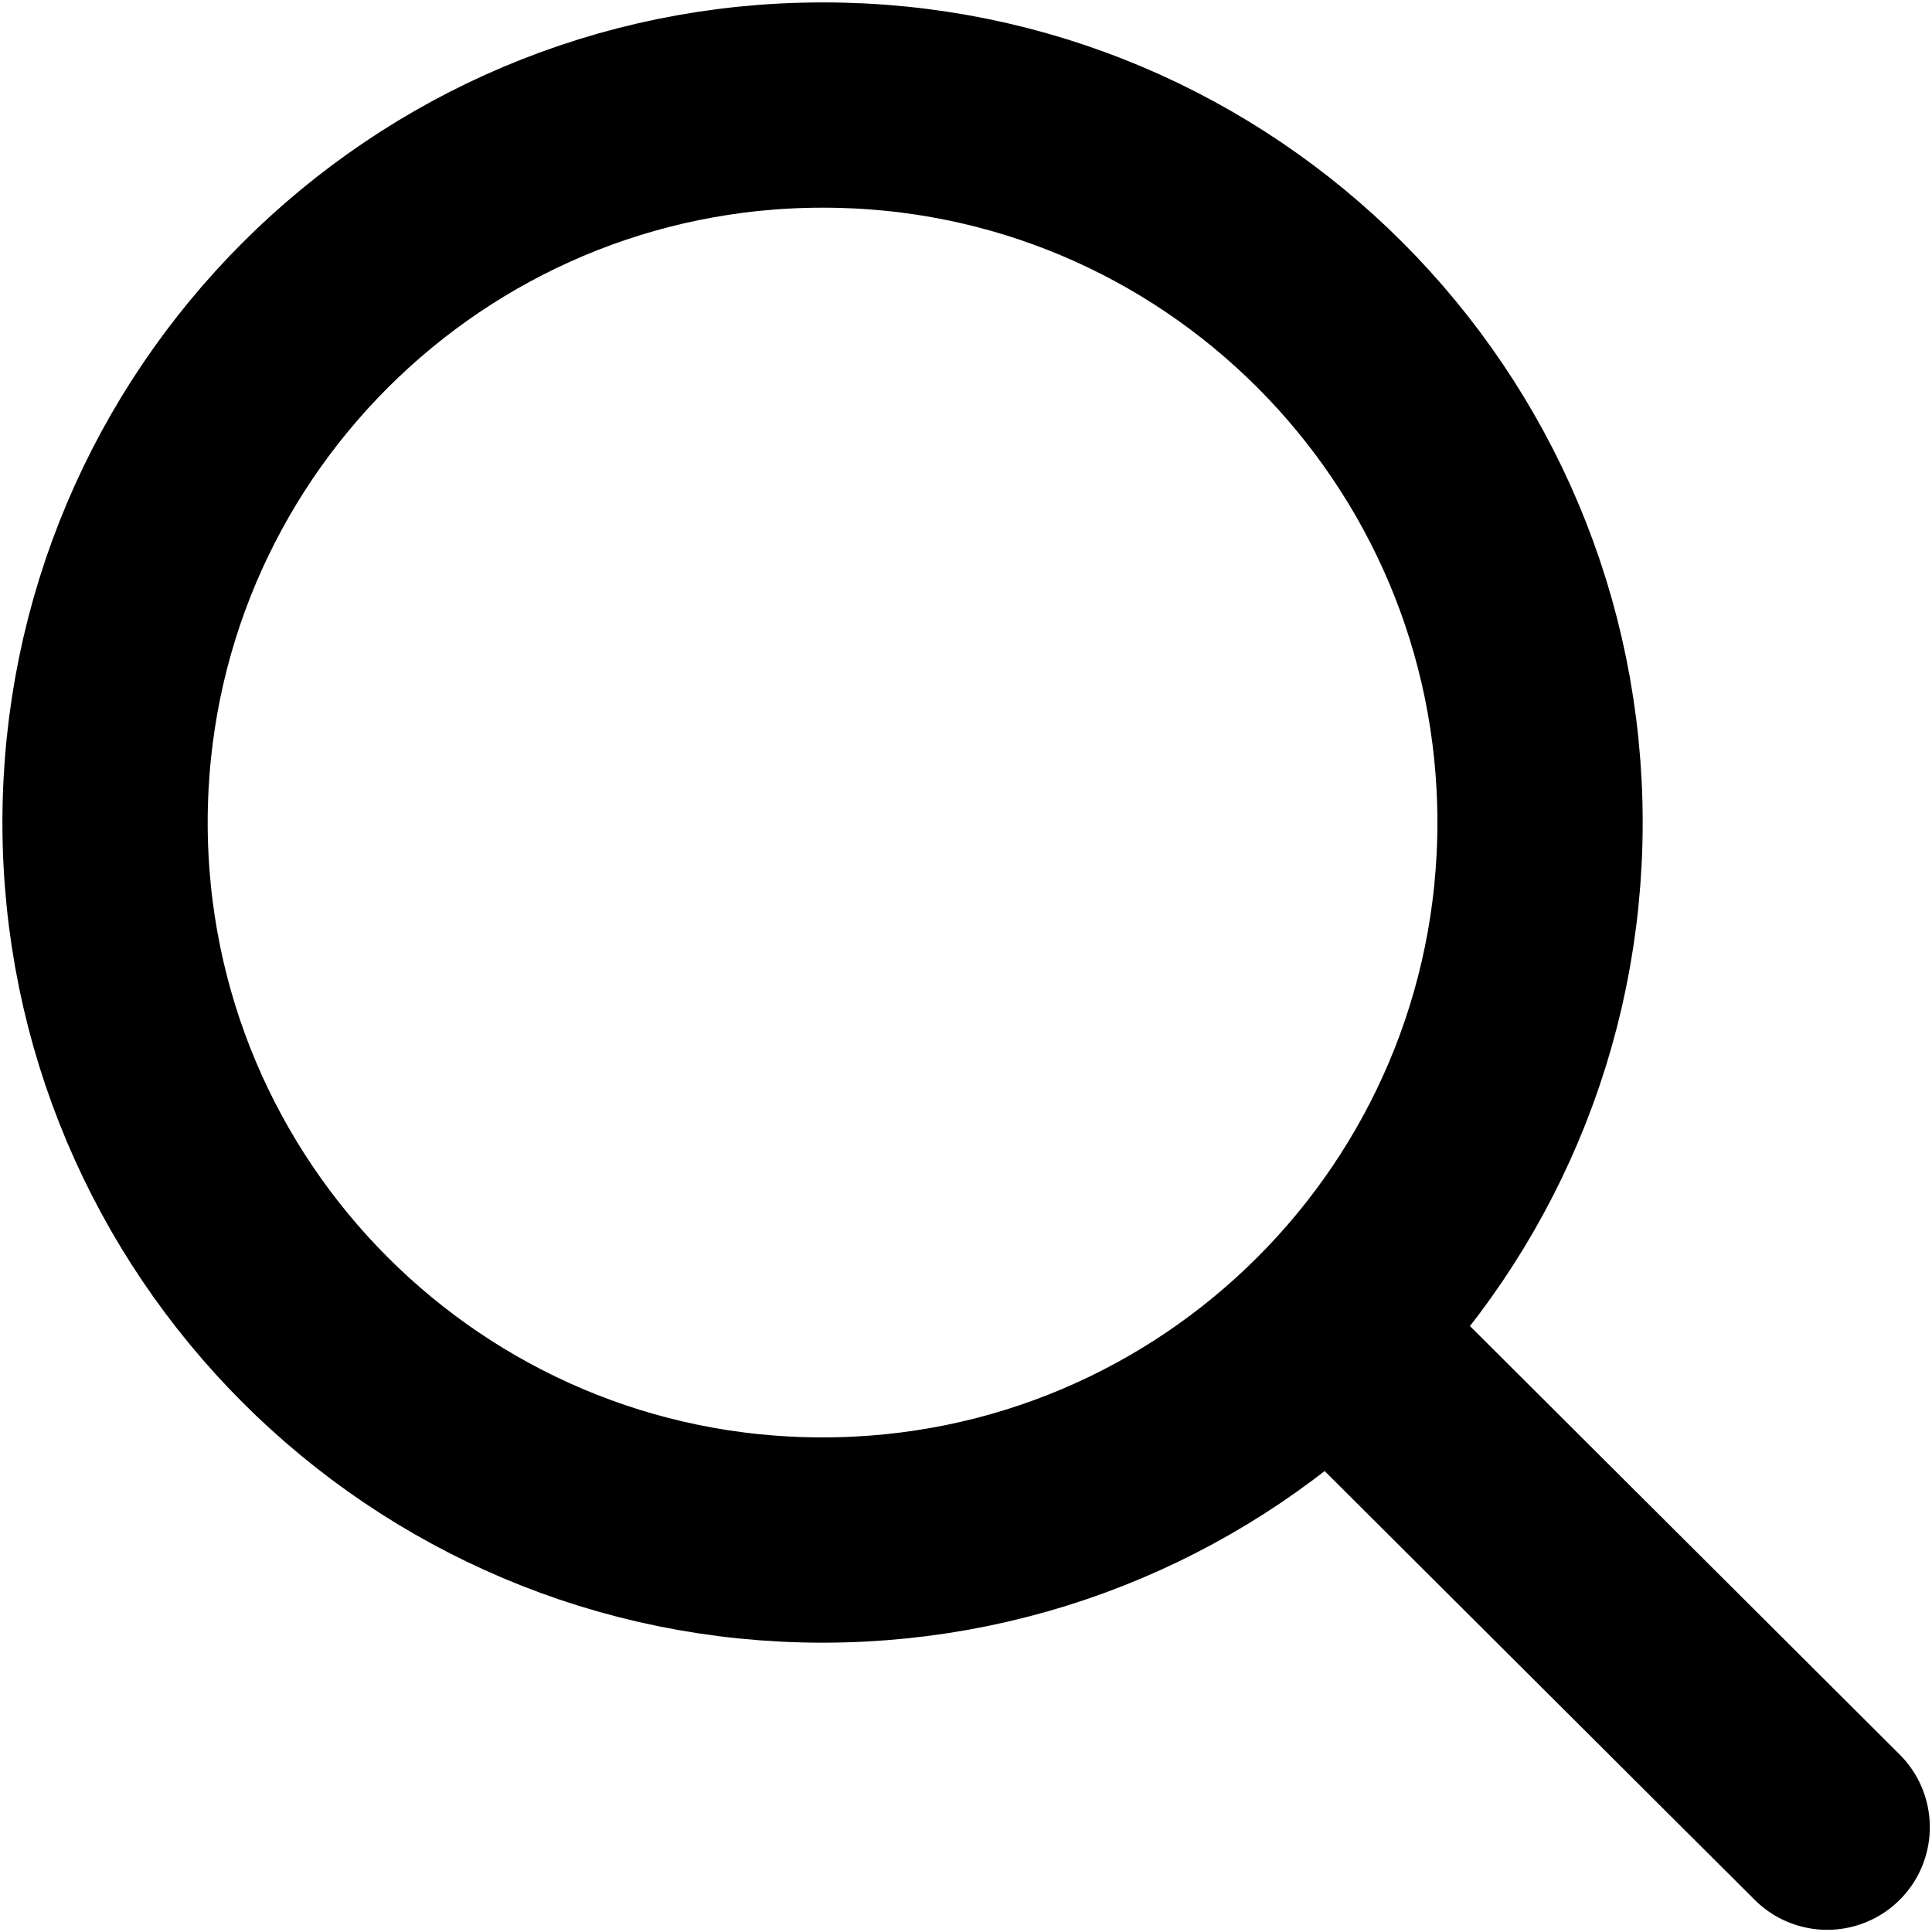
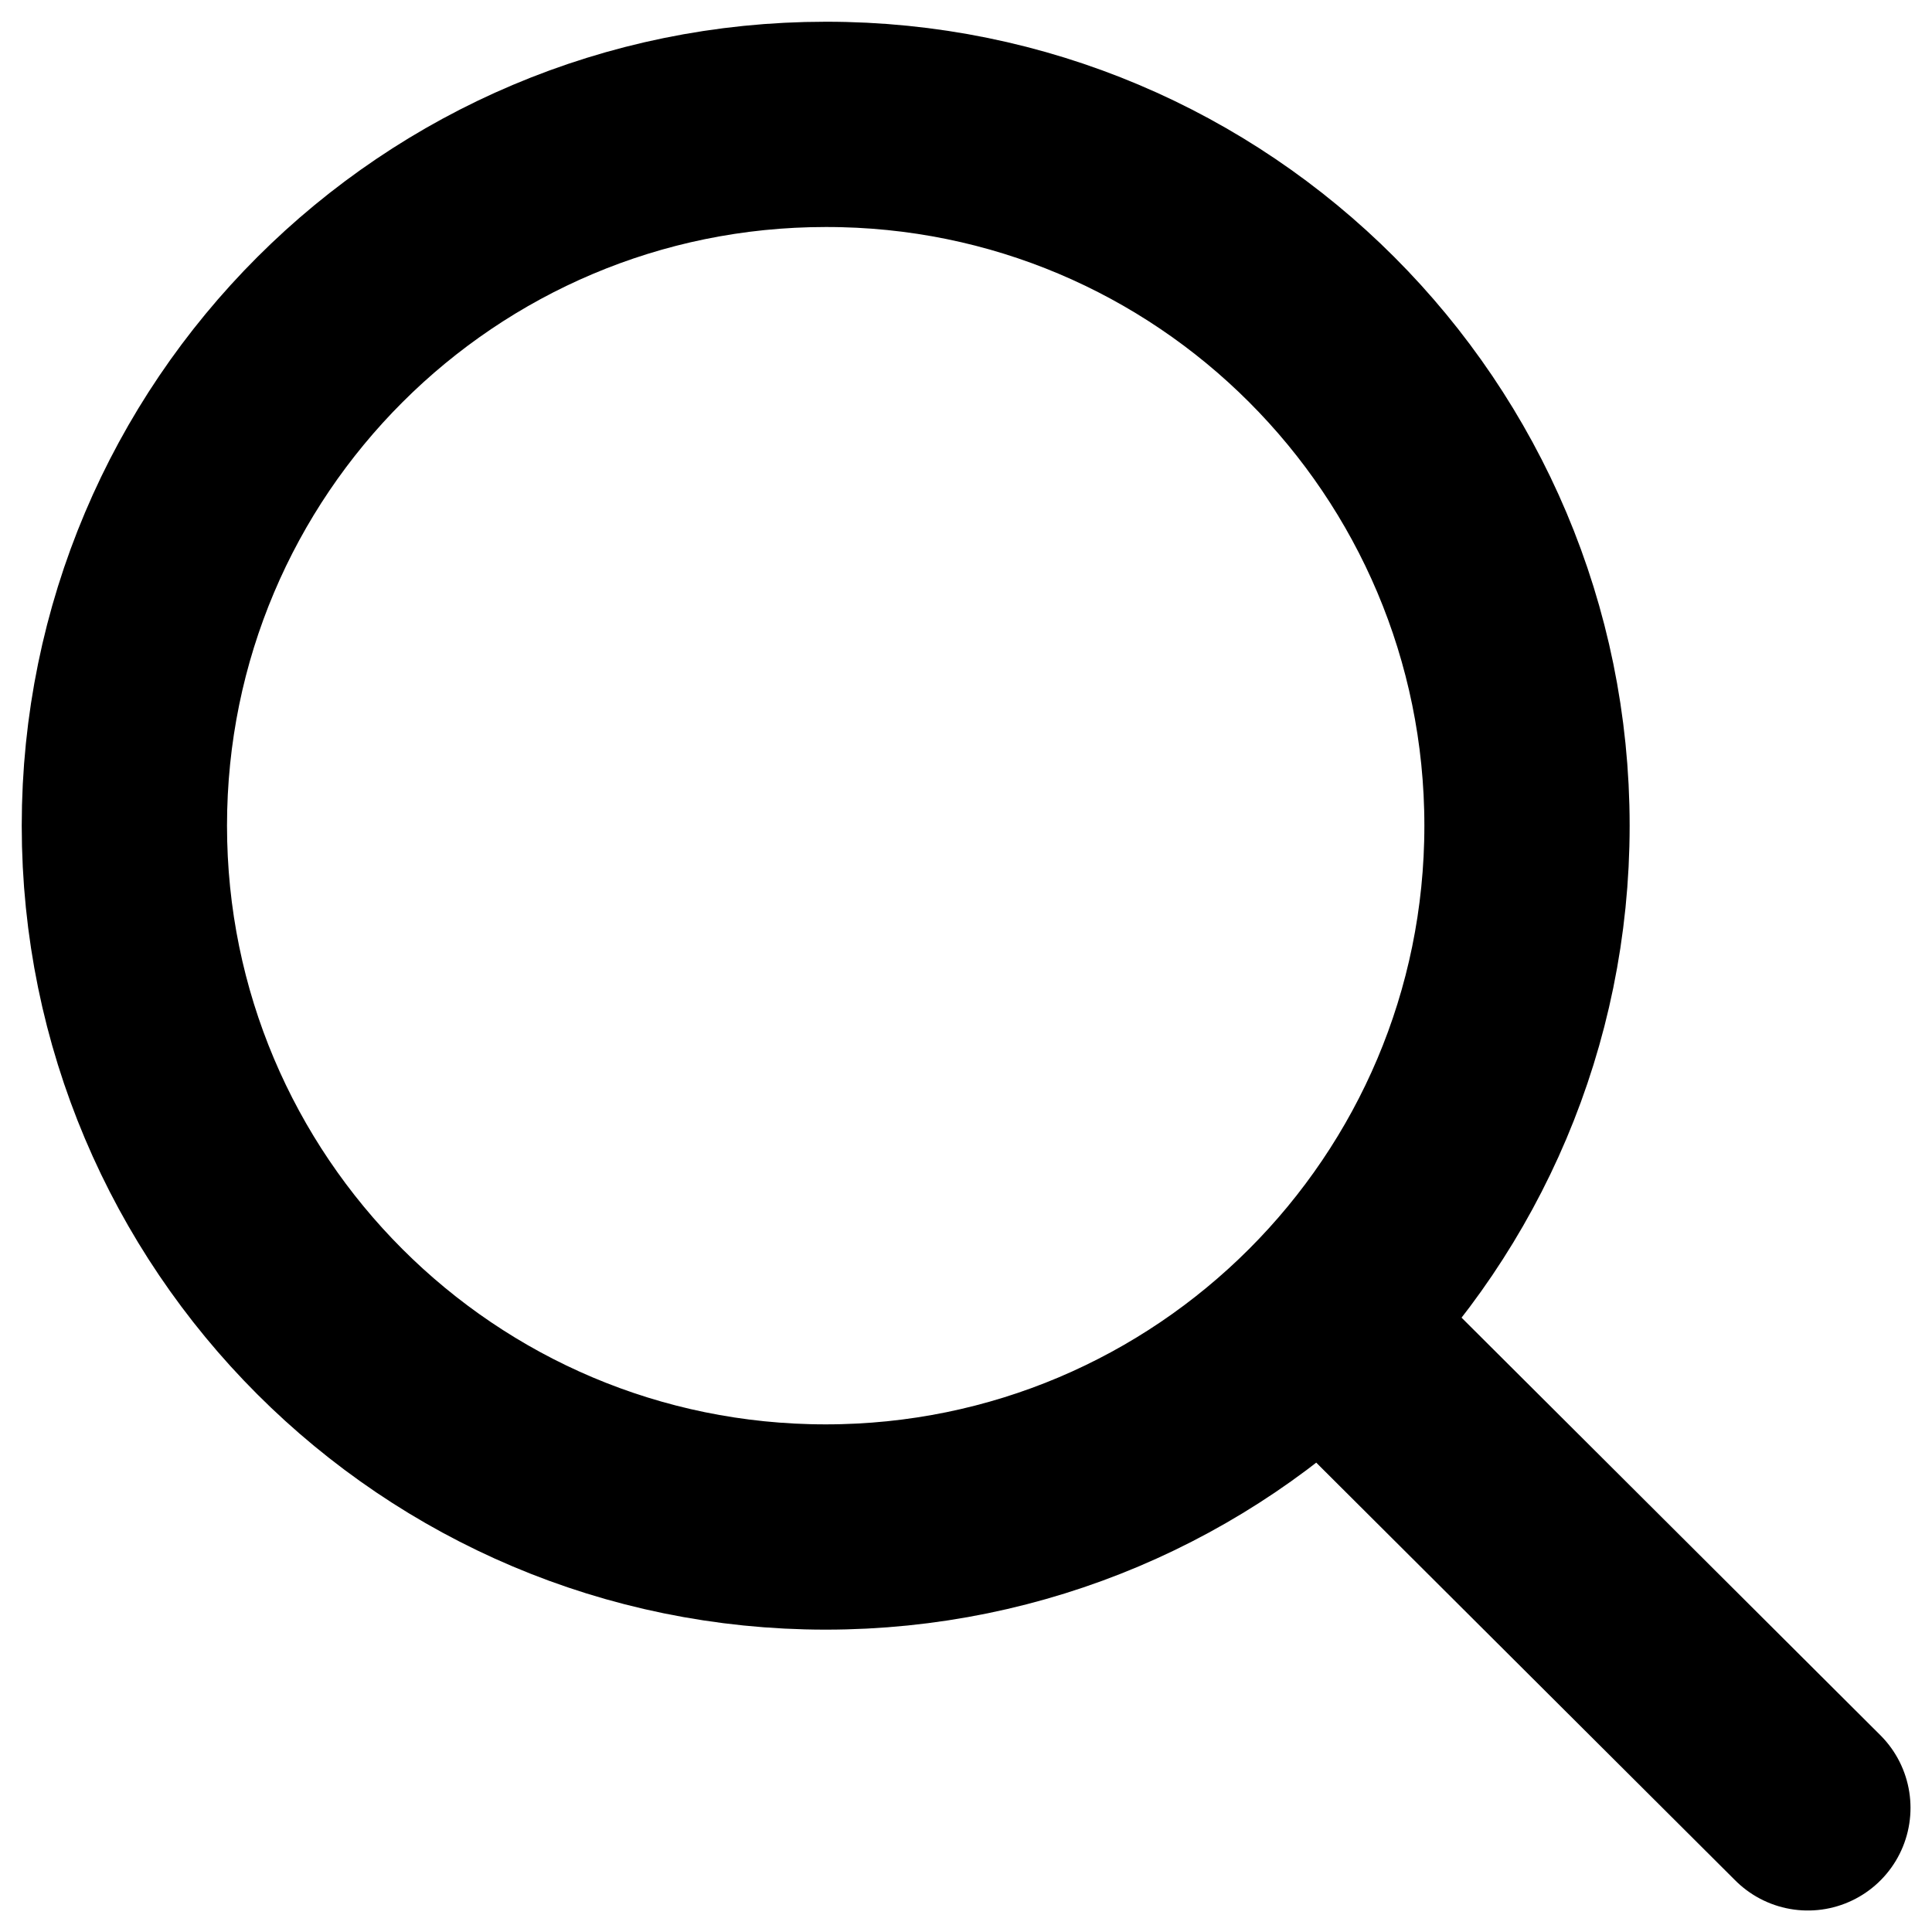
<svg xmlns="http://www.w3.org/2000/svg" version="1.1" id="레이어_1" x="0px" y="0px" viewBox="0 0 800 800" style="enable-background:new 0 0 800 800;" xml:space="preserve">
  <style type="text/css">
	.st0{fill:none;stroke:#000000;stroke-width:85;stroke-linecap:round;stroke-linejoin:round;stroke-miterlimit:133.333;}
</style>
-   <path class="st0" d="M550.4,551l206.2,205.6 M637.7,340.6c0,164.2-133.1,297.1-297.1,297.1c-164.2,0-297.1-133.1-297.1-297.1  c0-164.2,133.1-297.1,297.1-297.1C504.7,43.3,637.7,176.4,637.7,340.6z" />
+   <path class="st0" d="M547,547.6l201.6,201 M632.3,341.9c0,160.5-130.1,290.4-290.4,290.4c-160.5,0-290.4-130.1-290.4-290.4  c0-160.5,130.1-290.4,290.4-290.4C502.3,51.3,632.3,181.4,632.3,341.9z" />
</svg>
